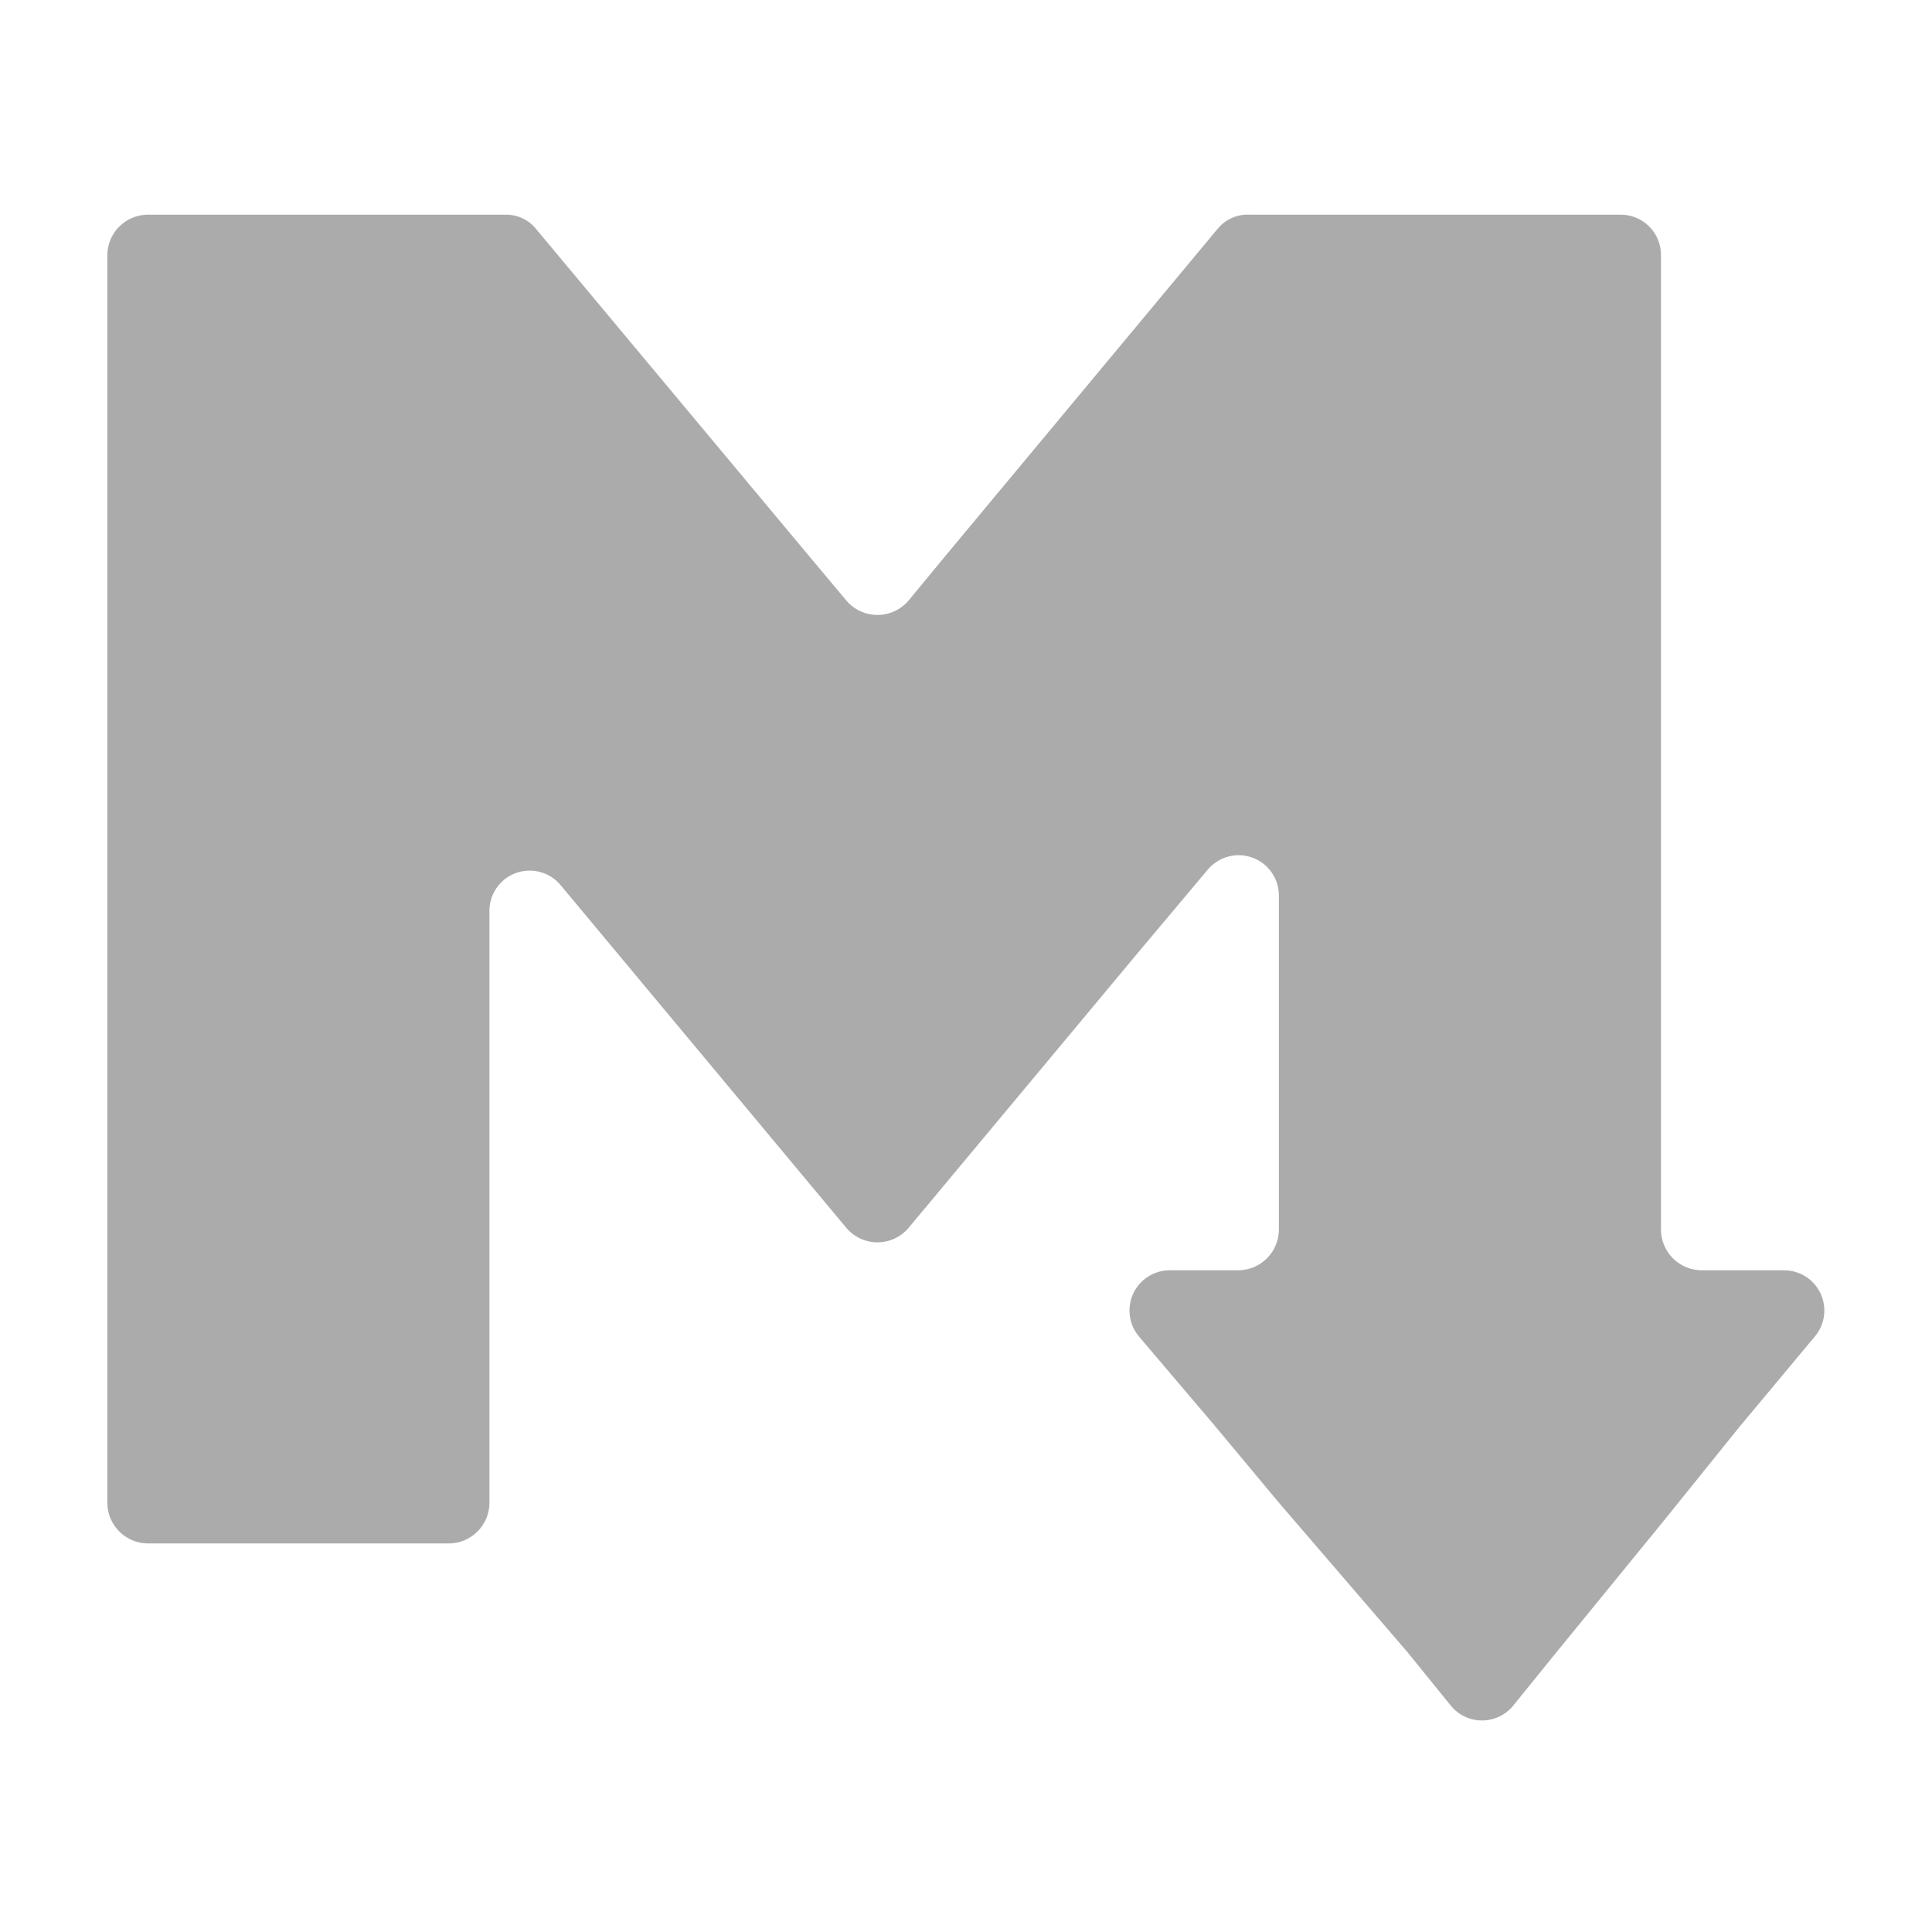
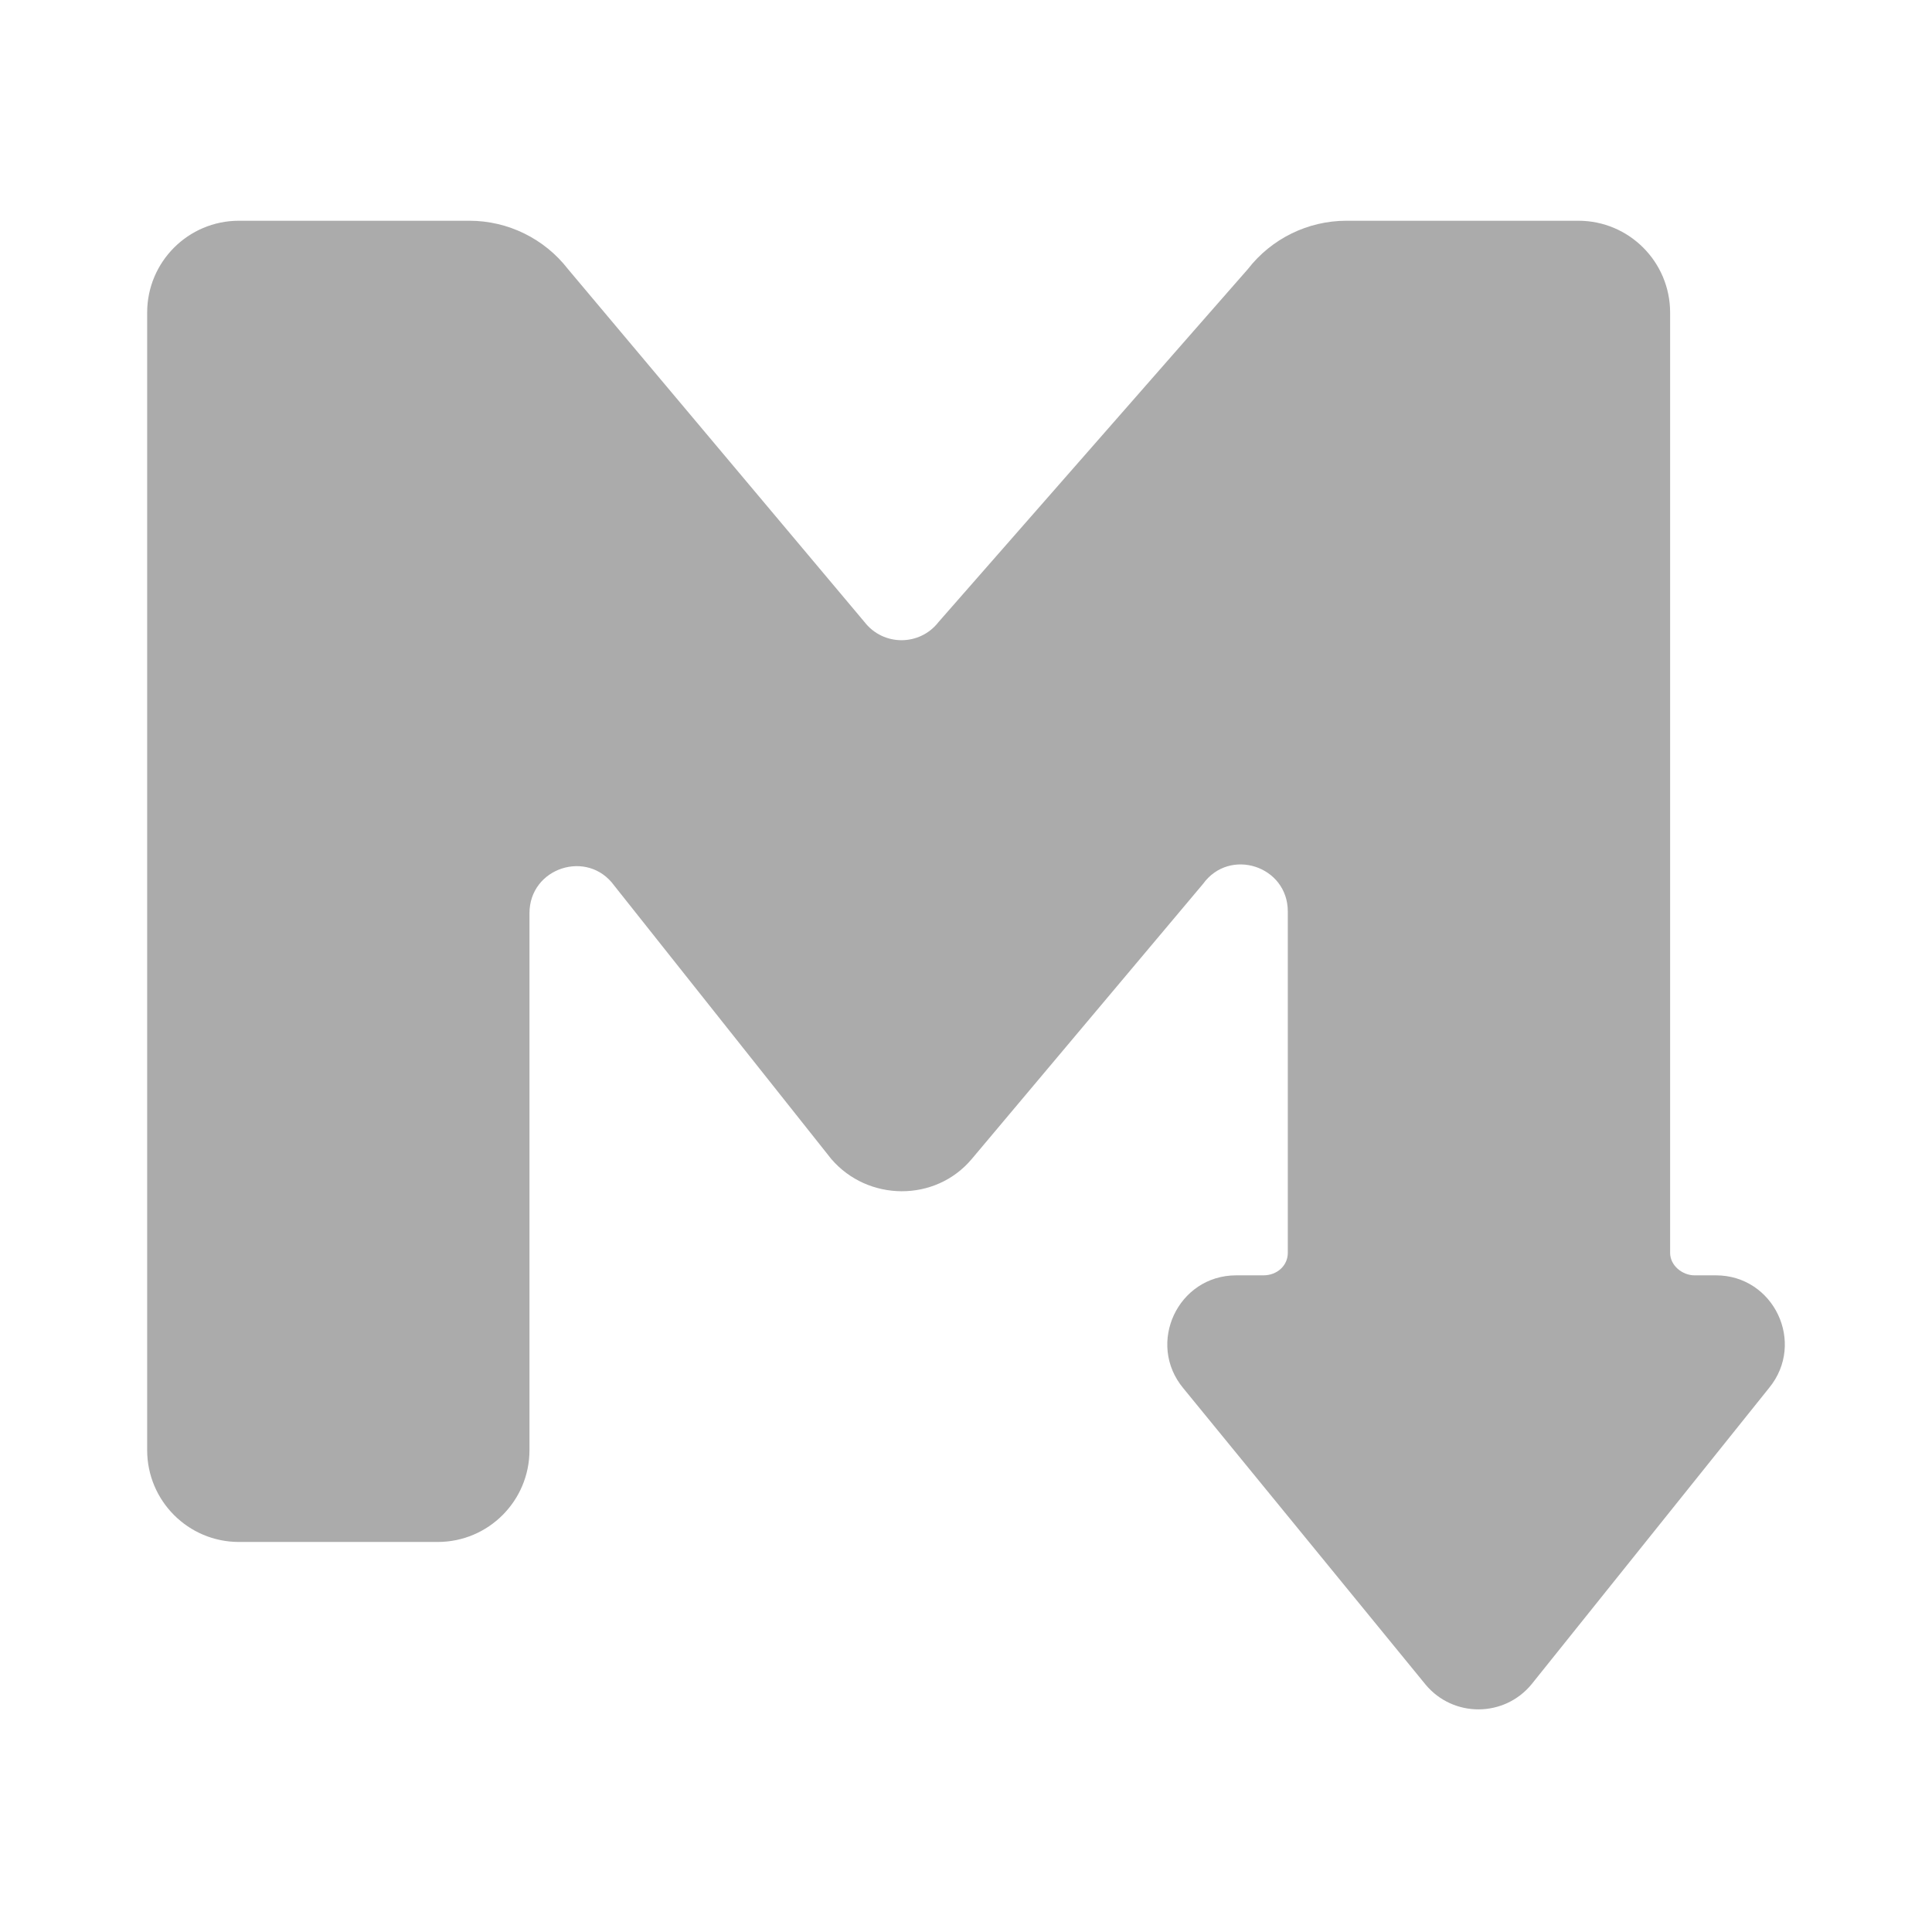
- <svg xmlns="http://www.w3.org/2000/svg" viewBox="0 0 36 36">
-   <path d="m33.24 23.67a.75.75 0 0 1 .58 1.23l-1.41 1.69-1.41 1.75-2 2.45-.81 1a.75.75 0 0 1 -1.15 0l-.81-1-2.4-2.79-1.2-1.44-1.41-1.66a.75.75 0 0 1 .58-1.23h1.27a.76.76 0 0 0 .76-.76v-6.22a.75.75 0 0 0 -1.33-.48l-1.26 1.5-4.31 5.17a.76.76 0 0 1 -1.16 0l-4.31-5.17-1-1.2a.75.75 0 0 0 -1.34.49v11a.76.76 0 0 1 -.76.76h-5.61a.76.76 0 0 1 -.75-.76v-23.27a.76.76 0 0 1 .75-.73h6.67a.72.72 0 0 1 .58.28l5.05 6.05.72.86a.76.76 0 0 0 1.16 0l.71-.86 5.06-6.08a.72.72 0 0 1 .58-.25h6.92a.75.75 0 0 1 .75.76v18.15a.76.76 0 0 0 .76.76z" fill="#888888" fill-opacity="0.7" />
+ <svg xmlns="http://www.w3.org/2000/svg" viewBox="0 0 1024 1024">
+   <path d="M440.571 614.26C459.932 636.89 495.775 637.291 515.08 614.26L637.631 468.491C651.758 448.963 682.564 458.98 682.564 483.101V664.046C682.564 670.825 676.869 675.956 669.664 675.956L655.231 675.956C624.279 675.956 607.396 712.116 627.249 735.887L755.62 892.908C770.292 910.476 797.311 910.343 811.812 892.634L937.666 735.614C957.182 711.78 940.24 675.956 909.457 675.956L898.107 675.956C891.75 675.956 885.198 670.825 885.198 664.046V165.683C885.198 138.796 863.424 117 836.566 117H713.666C693.223 117 673.925 126.466 661.381 142.646L497.432 329.702C487.492 342.525 468.16 342.525 458.219 329.703L301.06 142.642C288.516 126.464 269.22 117 248.778 117H126.632C99.773 117 78 138.796 78 165.683V768.588C78 795.474 99.773 817.27 126.632 817.27H232.002C258.861 817.27 280.634 795.474 280.634 768.588V484.011C280.634 459.886 311.447 449.872 325.571 469.408L440.571 614.26Z" fill="#888888" fill-opacity="0.7" />
</svg>
